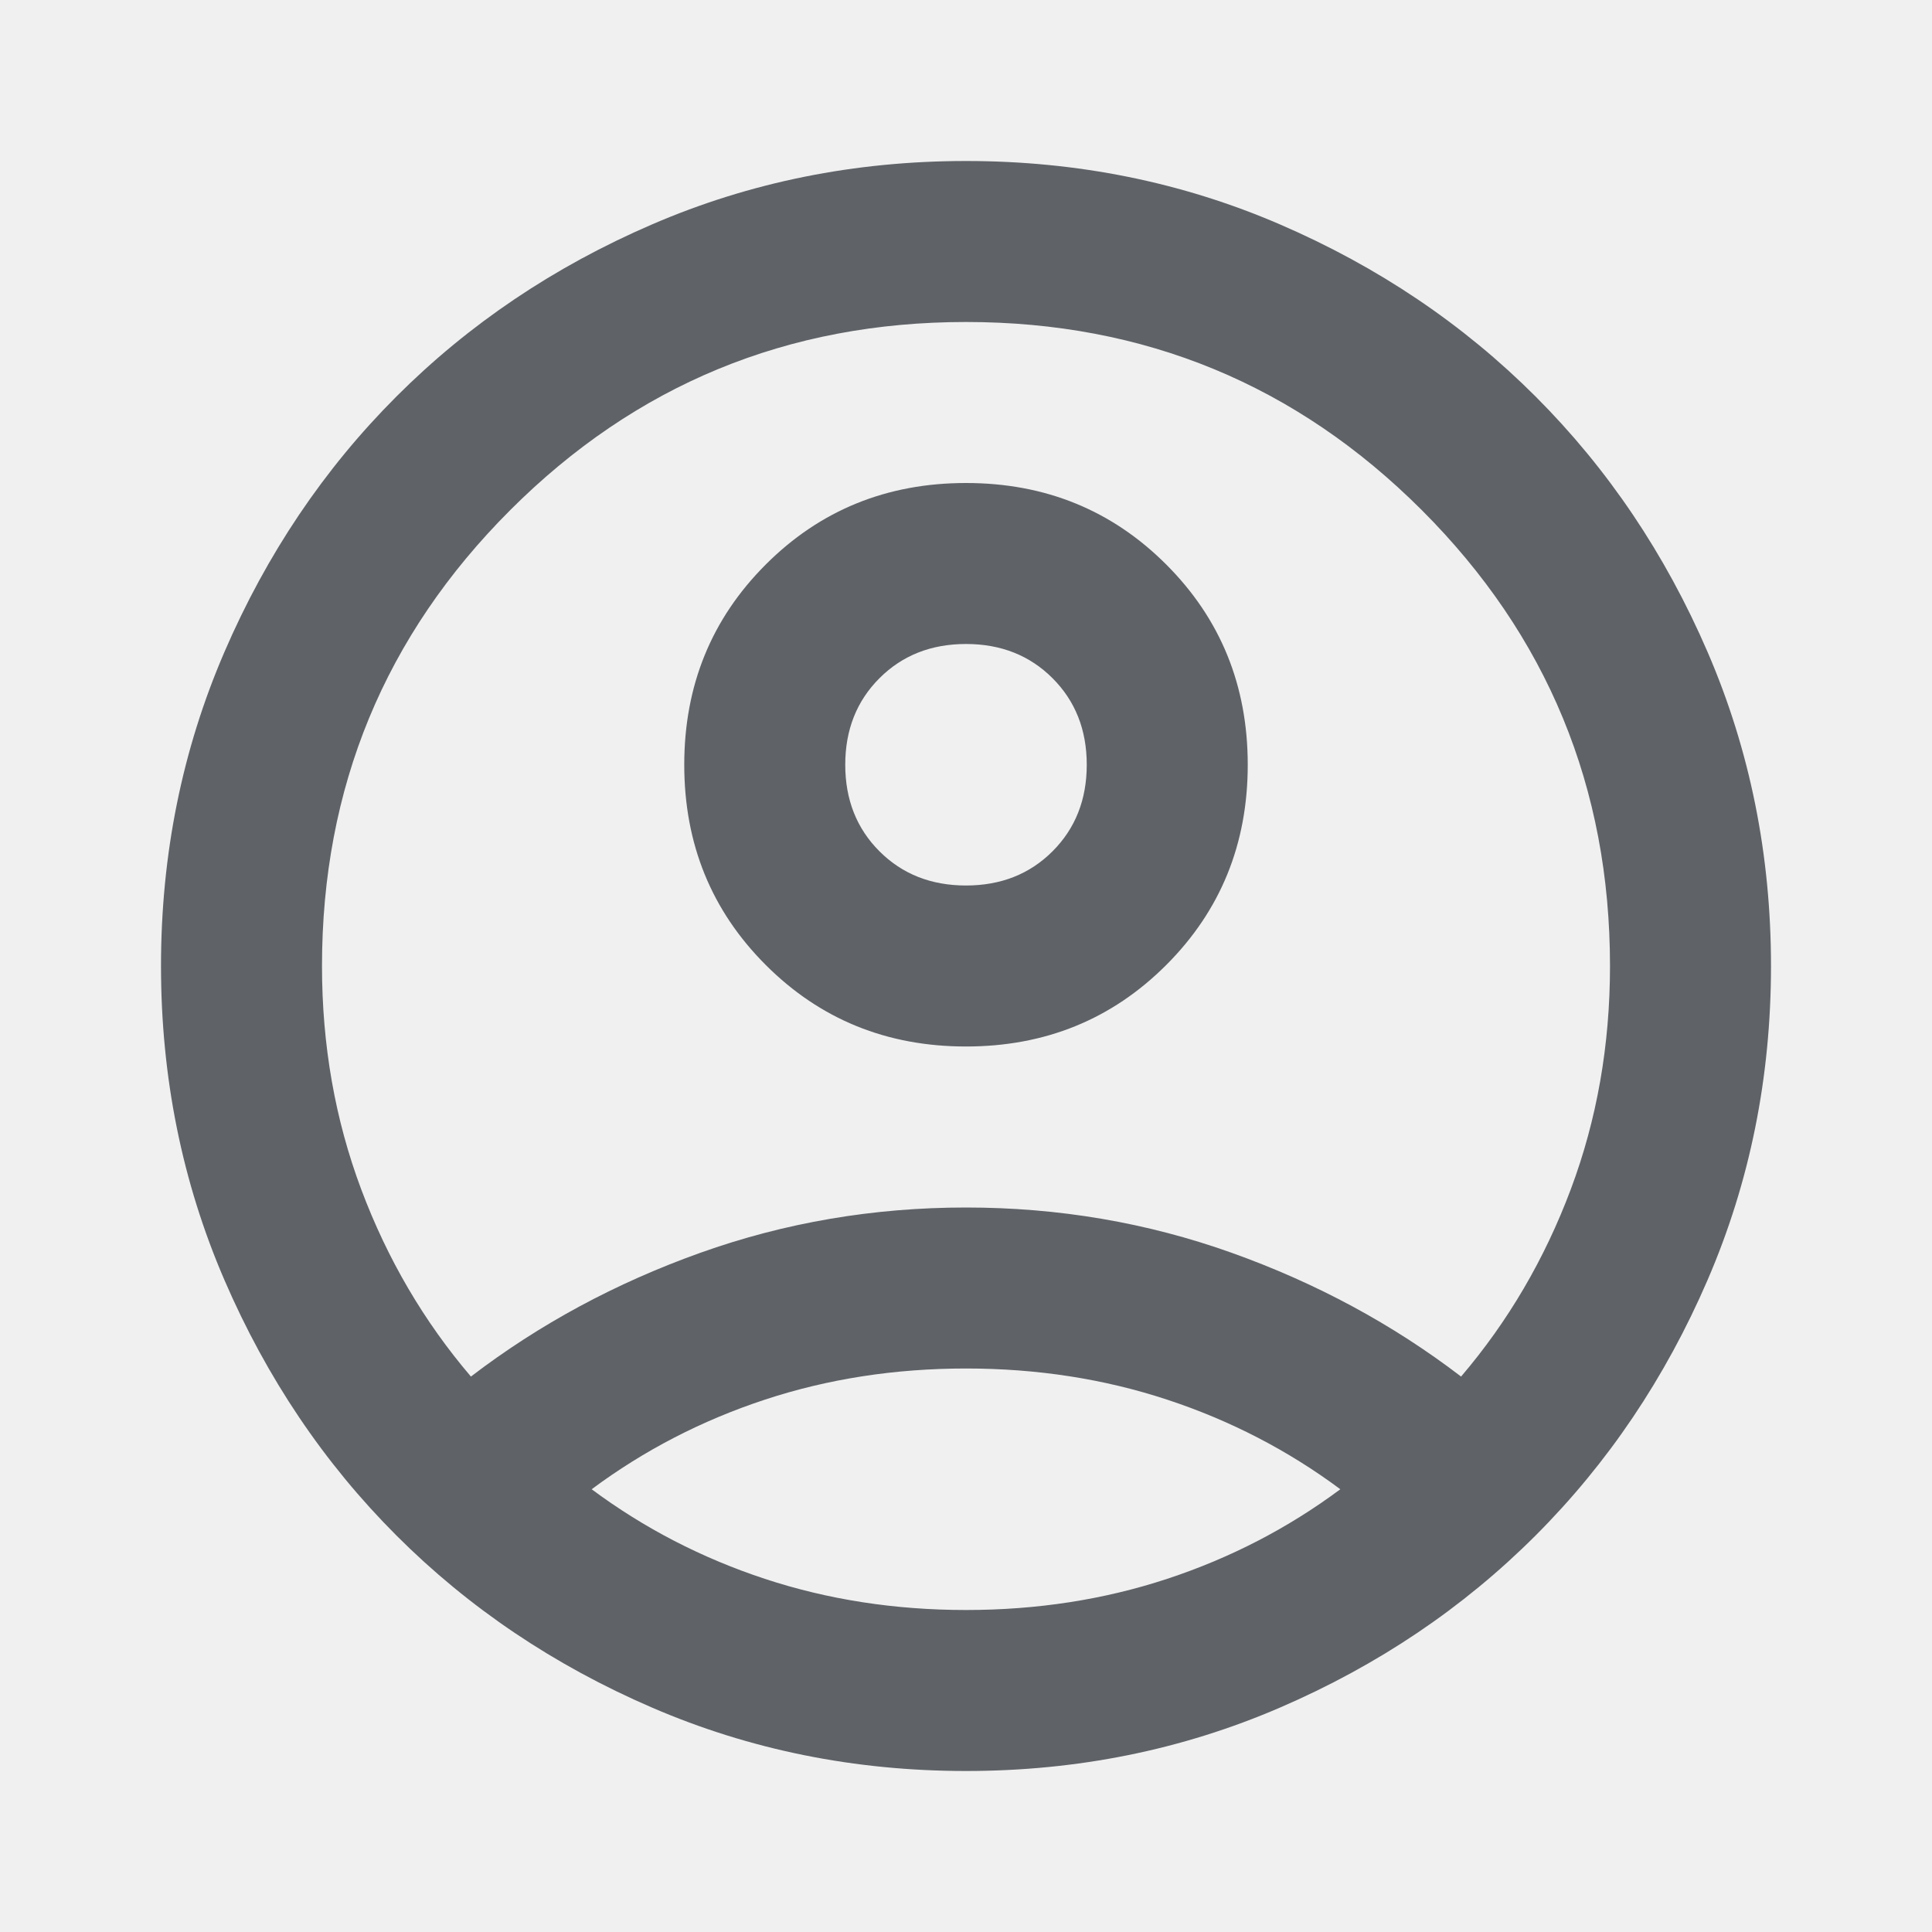
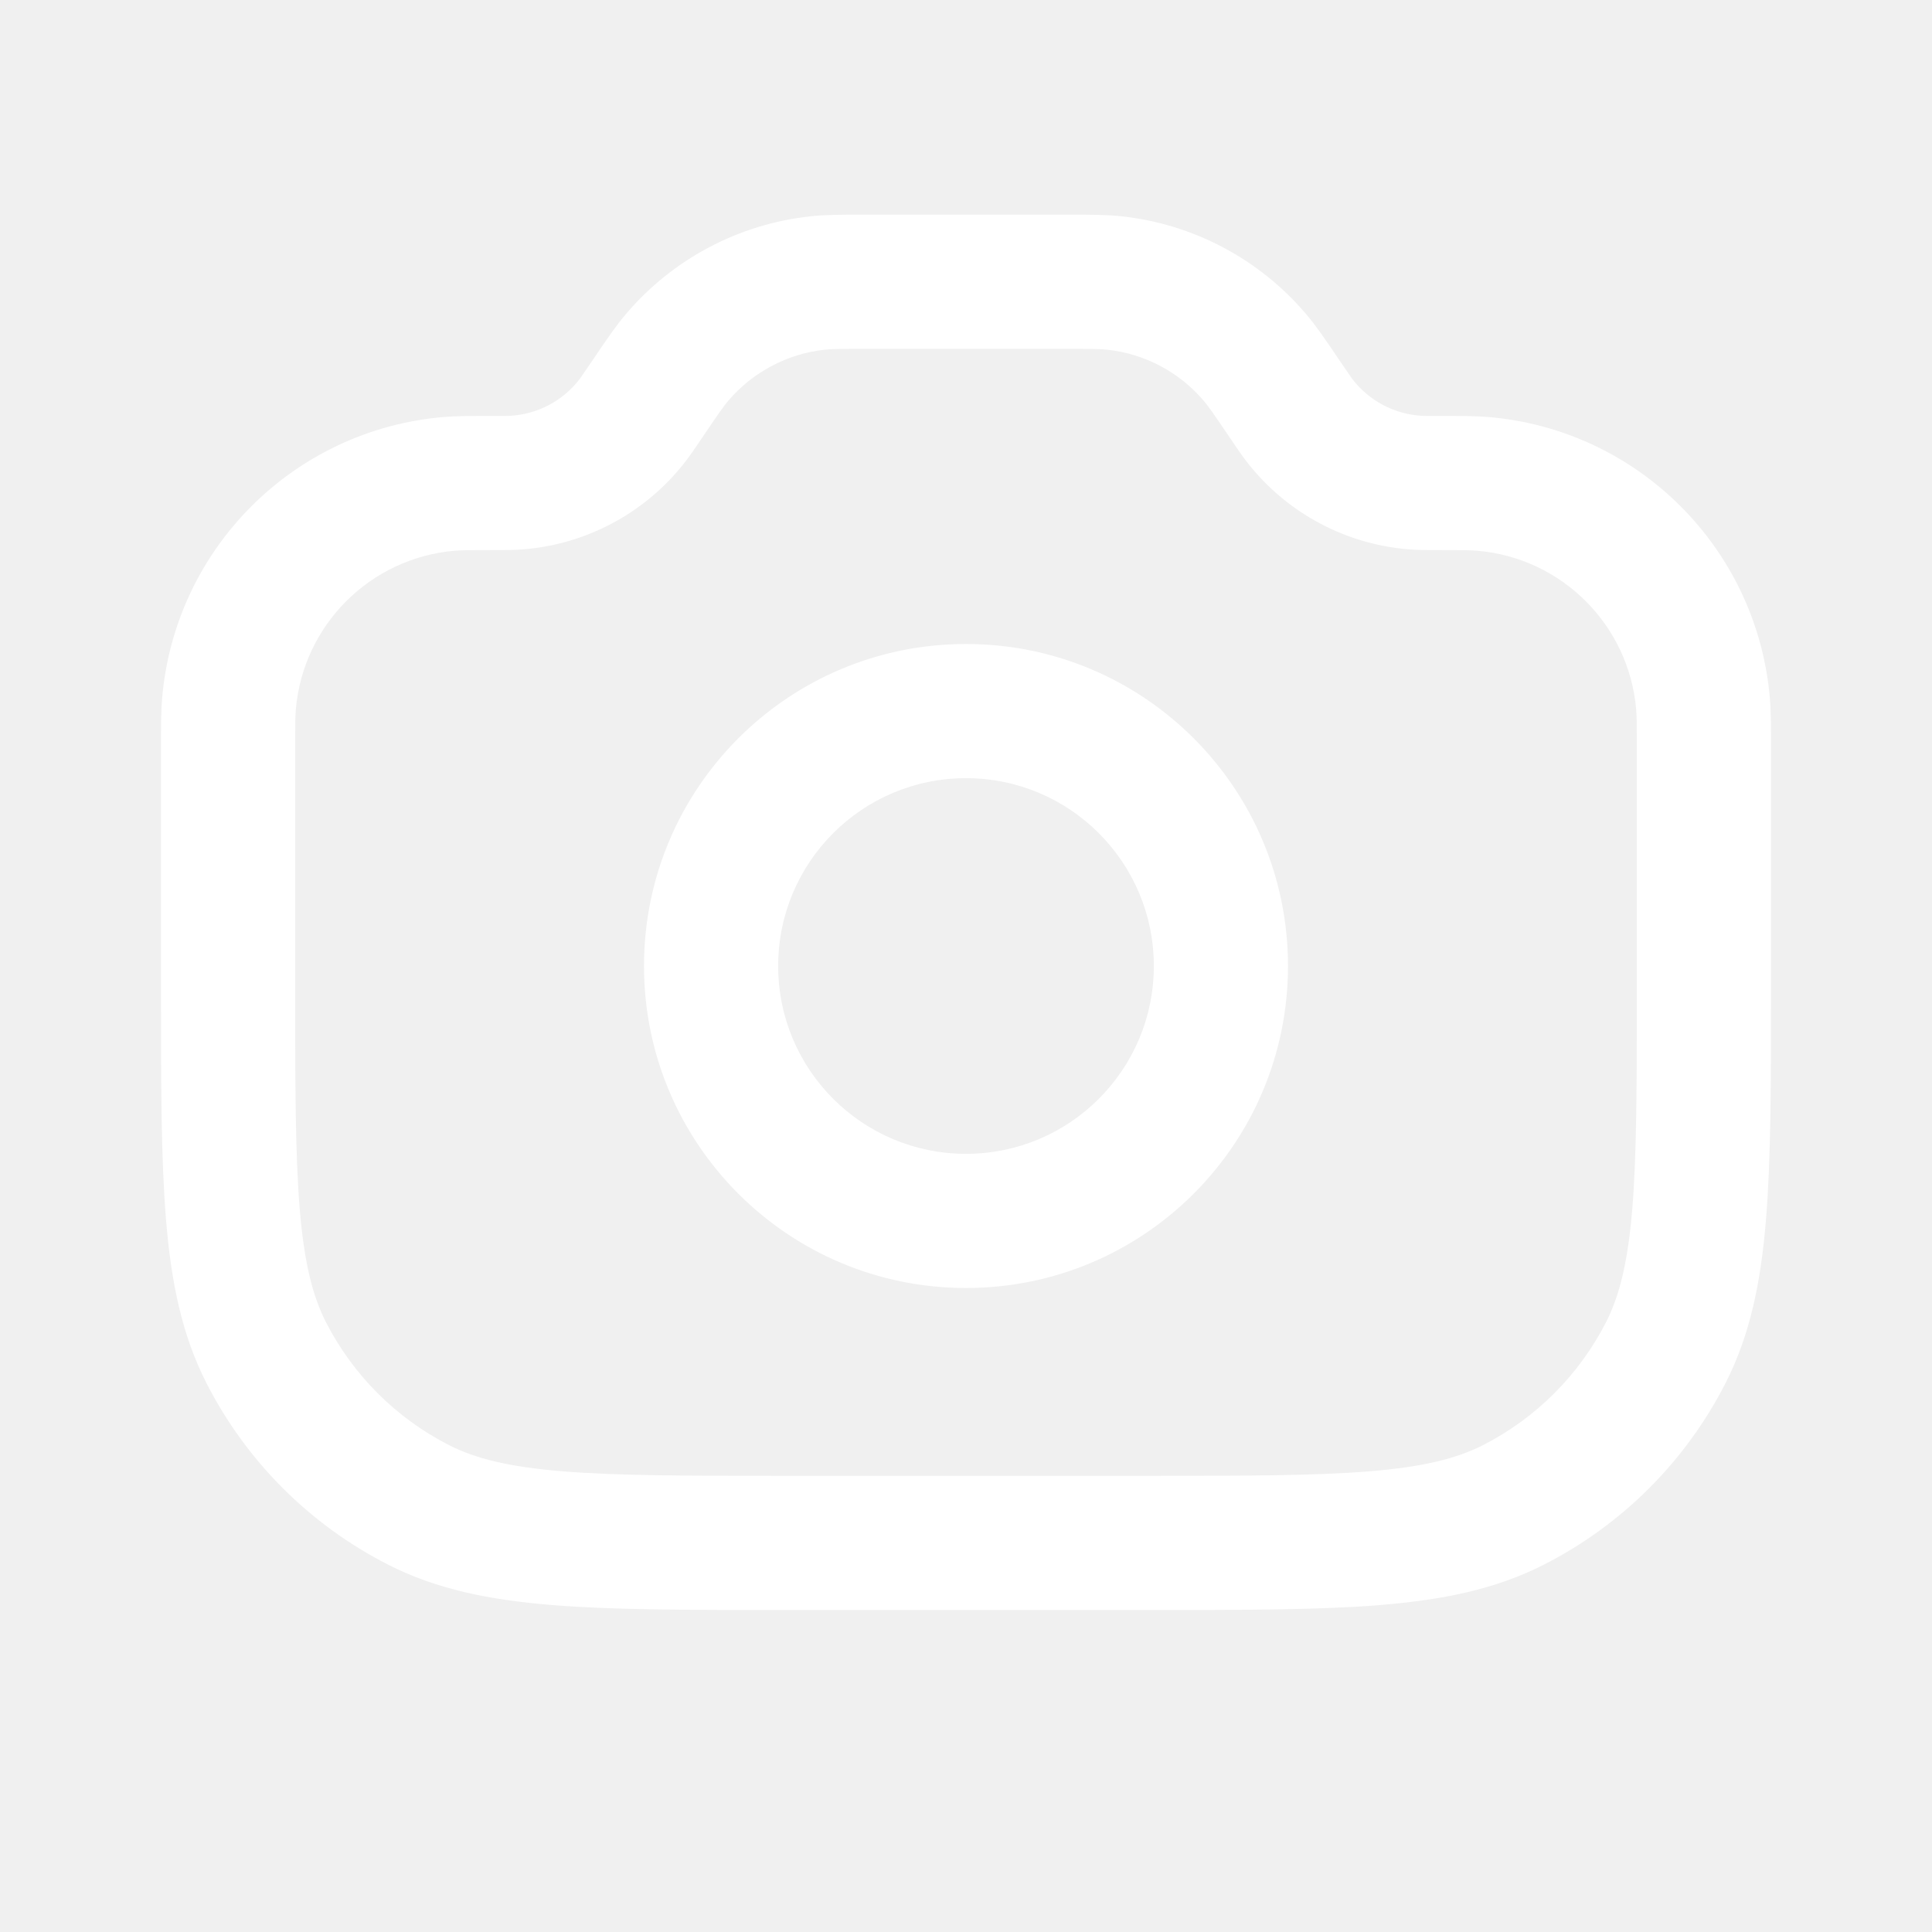
- <svg xmlns="http://www.w3.org/2000/svg" height="24px" viewBox="0 -960 960 960" width="24px" fill="#5f6368">
-   <path d="M234-276q51-39 114-61.5T480-360q69 0 132 22.5T726-276q35-41 54.5-93T800-480q0-133-93.5-226.5T480-800q-133 0-226.5 93.5T160-480q0 59 19.5 111t54.5 93Zm246-164q-59 0-99.5-40.5T340-580q0-59 40.5-99.5T480-720q59 0 99.5 40.5T620-580q0 59-40.5 99.5T480-440Zm0 360q-83 0-156-31.5T197-197q-54-54-85.5-127T80-480q0-83 31.5-156T197-763q54-54 127-85.5T480-880q83 0 156 31.5T763-763q54 54 85.5 127T880-480q0 83-31.5 156T763-197q-54 54-127 85.5T480-80Zm0-80q53 0 100-15.5t86-44.5q-39-29-86-44.5T480-280q-53 0-100 15.5T294-220q39 29 86 44.5T480-160Zm0-360q26 0 43-17t17-43q0-26-17-43t-43-17q-26 0-43 17t-17 43q0 26 17 43t43 17Zm0-60Zm0 360Z" />
+ <svg xmlns="http://www.w3.org/2000/svg" width="36" height="36" viewBox="0 0 36 36" fill="none">
+   <path fill-rule="evenodd" clip-rule="evenodd" d="M16.073 4C16.094 4 16.114 4 16.135 4H19.865C19.886 4 19.906 4 19.927 4C20.325 4 20.618 4 20.902 4.031C22.237 4.176 23.466 4.827 24.335 5.85C24.52 6.067 24.685 6.31 24.909 6.64C24.92 6.656 24.932 6.673 24.943 6.691L25.045 6.84C25.147 6.99 25.172 7.027 25.195 7.058C25.507 7.468 25.983 7.72 26.497 7.748C26.535 7.75 26.581 7.75 26.762 7.75L26.822 7.75C27.217 7.75 27.494 7.75 27.739 7.771C30.529 8.009 32.741 10.222 32.979 13.011C33 13.256 33 13.533 33 13.928L33 18.405C33 20.179 33 21.586 32.907 22.721C32.812 23.882 32.614 24.868 32.155 25.768C31.412 27.227 30.227 28.412 28.768 29.155C27.868 29.614 26.882 29.812 25.721 29.907C24.586 30 23.179 30 21.405 30H14.595C12.821 30 11.414 30 10.279 29.907C9.118 29.812 8.132 29.614 7.232 29.155C5.773 28.412 4.588 27.227 3.845 25.768C3.386 24.868 3.188 23.882 3.093 22.721C3 21.586 3 20.179 3 18.405L3 13.988C3 13.968 3 13.948 3 13.928C3 13.533 3 13.256 3.021 13.011C3.259 10.222 5.471 8.009 8.261 7.771C8.506 7.75 8.783 7.75 9.178 7.75C9.198 7.75 9.218 7.75 9.238 7.75C9.42 7.75 9.465 7.75 9.503 7.748C10.017 7.72 10.493 7.468 10.805 7.058C10.828 7.027 10.853 6.99 10.955 6.84L11.057 6.691C11.068 6.674 11.08 6.656 11.091 6.64C11.315 6.31 11.48 6.067 11.665 5.85C12.534 4.827 13.763 4.176 15.098 4.031C15.382 4 15.675 4 16.073 4ZM16.135 6.5C15.649 6.5 15.5 6.502 15.368 6.516C14.669 6.592 14.025 6.933 13.569 7.469C13.483 7.57 13.398 7.693 13.125 8.095L13.009 8.266C12.929 8.384 12.864 8.479 12.796 8.569C12.04 9.565 10.884 10.178 9.635 10.244C9.522 10.25 9.407 10.25 9.265 10.25C9.256 10.25 9.247 10.25 9.238 10.25C8.759 10.25 8.598 10.251 8.473 10.262C6.897 10.396 5.646 11.647 5.512 13.223C5.501 13.348 5.5 13.509 5.5 13.988V18.35C5.5 20.191 5.501 21.496 5.584 22.517C5.667 23.524 5.823 24.144 6.072 24.634C6.576 25.621 7.379 26.424 8.367 26.928C8.856 27.177 9.476 27.333 10.483 27.416C11.504 27.499 12.809 27.5 14.65 27.5H21.35C23.191 27.5 24.496 27.499 25.517 27.416C26.524 27.333 27.144 27.177 27.634 26.928C28.621 26.424 29.424 25.621 29.928 24.634C30.177 24.144 30.333 23.524 30.416 22.517C30.499 21.496 30.5 20.191 30.5 18.35V13.988C30.5 13.509 30.499 13.348 30.488 13.223C30.354 11.647 29.103 10.396 27.526 10.262C27.402 10.251 27.241 10.25 26.762 10.25L26.735 10.25C26.593 10.25 26.478 10.25 26.365 10.244C25.116 10.178 23.96 9.565 23.204 8.569C23.136 8.479 23.071 8.384 22.991 8.266L22.875 8.095C22.602 7.693 22.517 7.57 22.43 7.469C21.975 6.933 21.331 6.592 20.632 6.516C20.5 6.502 20.351 6.5 19.865 6.5H16.135ZM18 14.5C16.067 14.5 14.5 16.067 14.5 18C14.5 19.933 16.067 21.5 18 21.5C19.933 21.5 21.5 19.933 21.5 18C21.5 16.067 19.933 14.5 18 14.5ZM12 18C12 14.686 14.686 12 18 12C21.314 12 24 14.686 24 18C24 21.314 21.314 24 18 24C14.686 24 12 21.314 12 18Z" fill="white" />
</svg>
